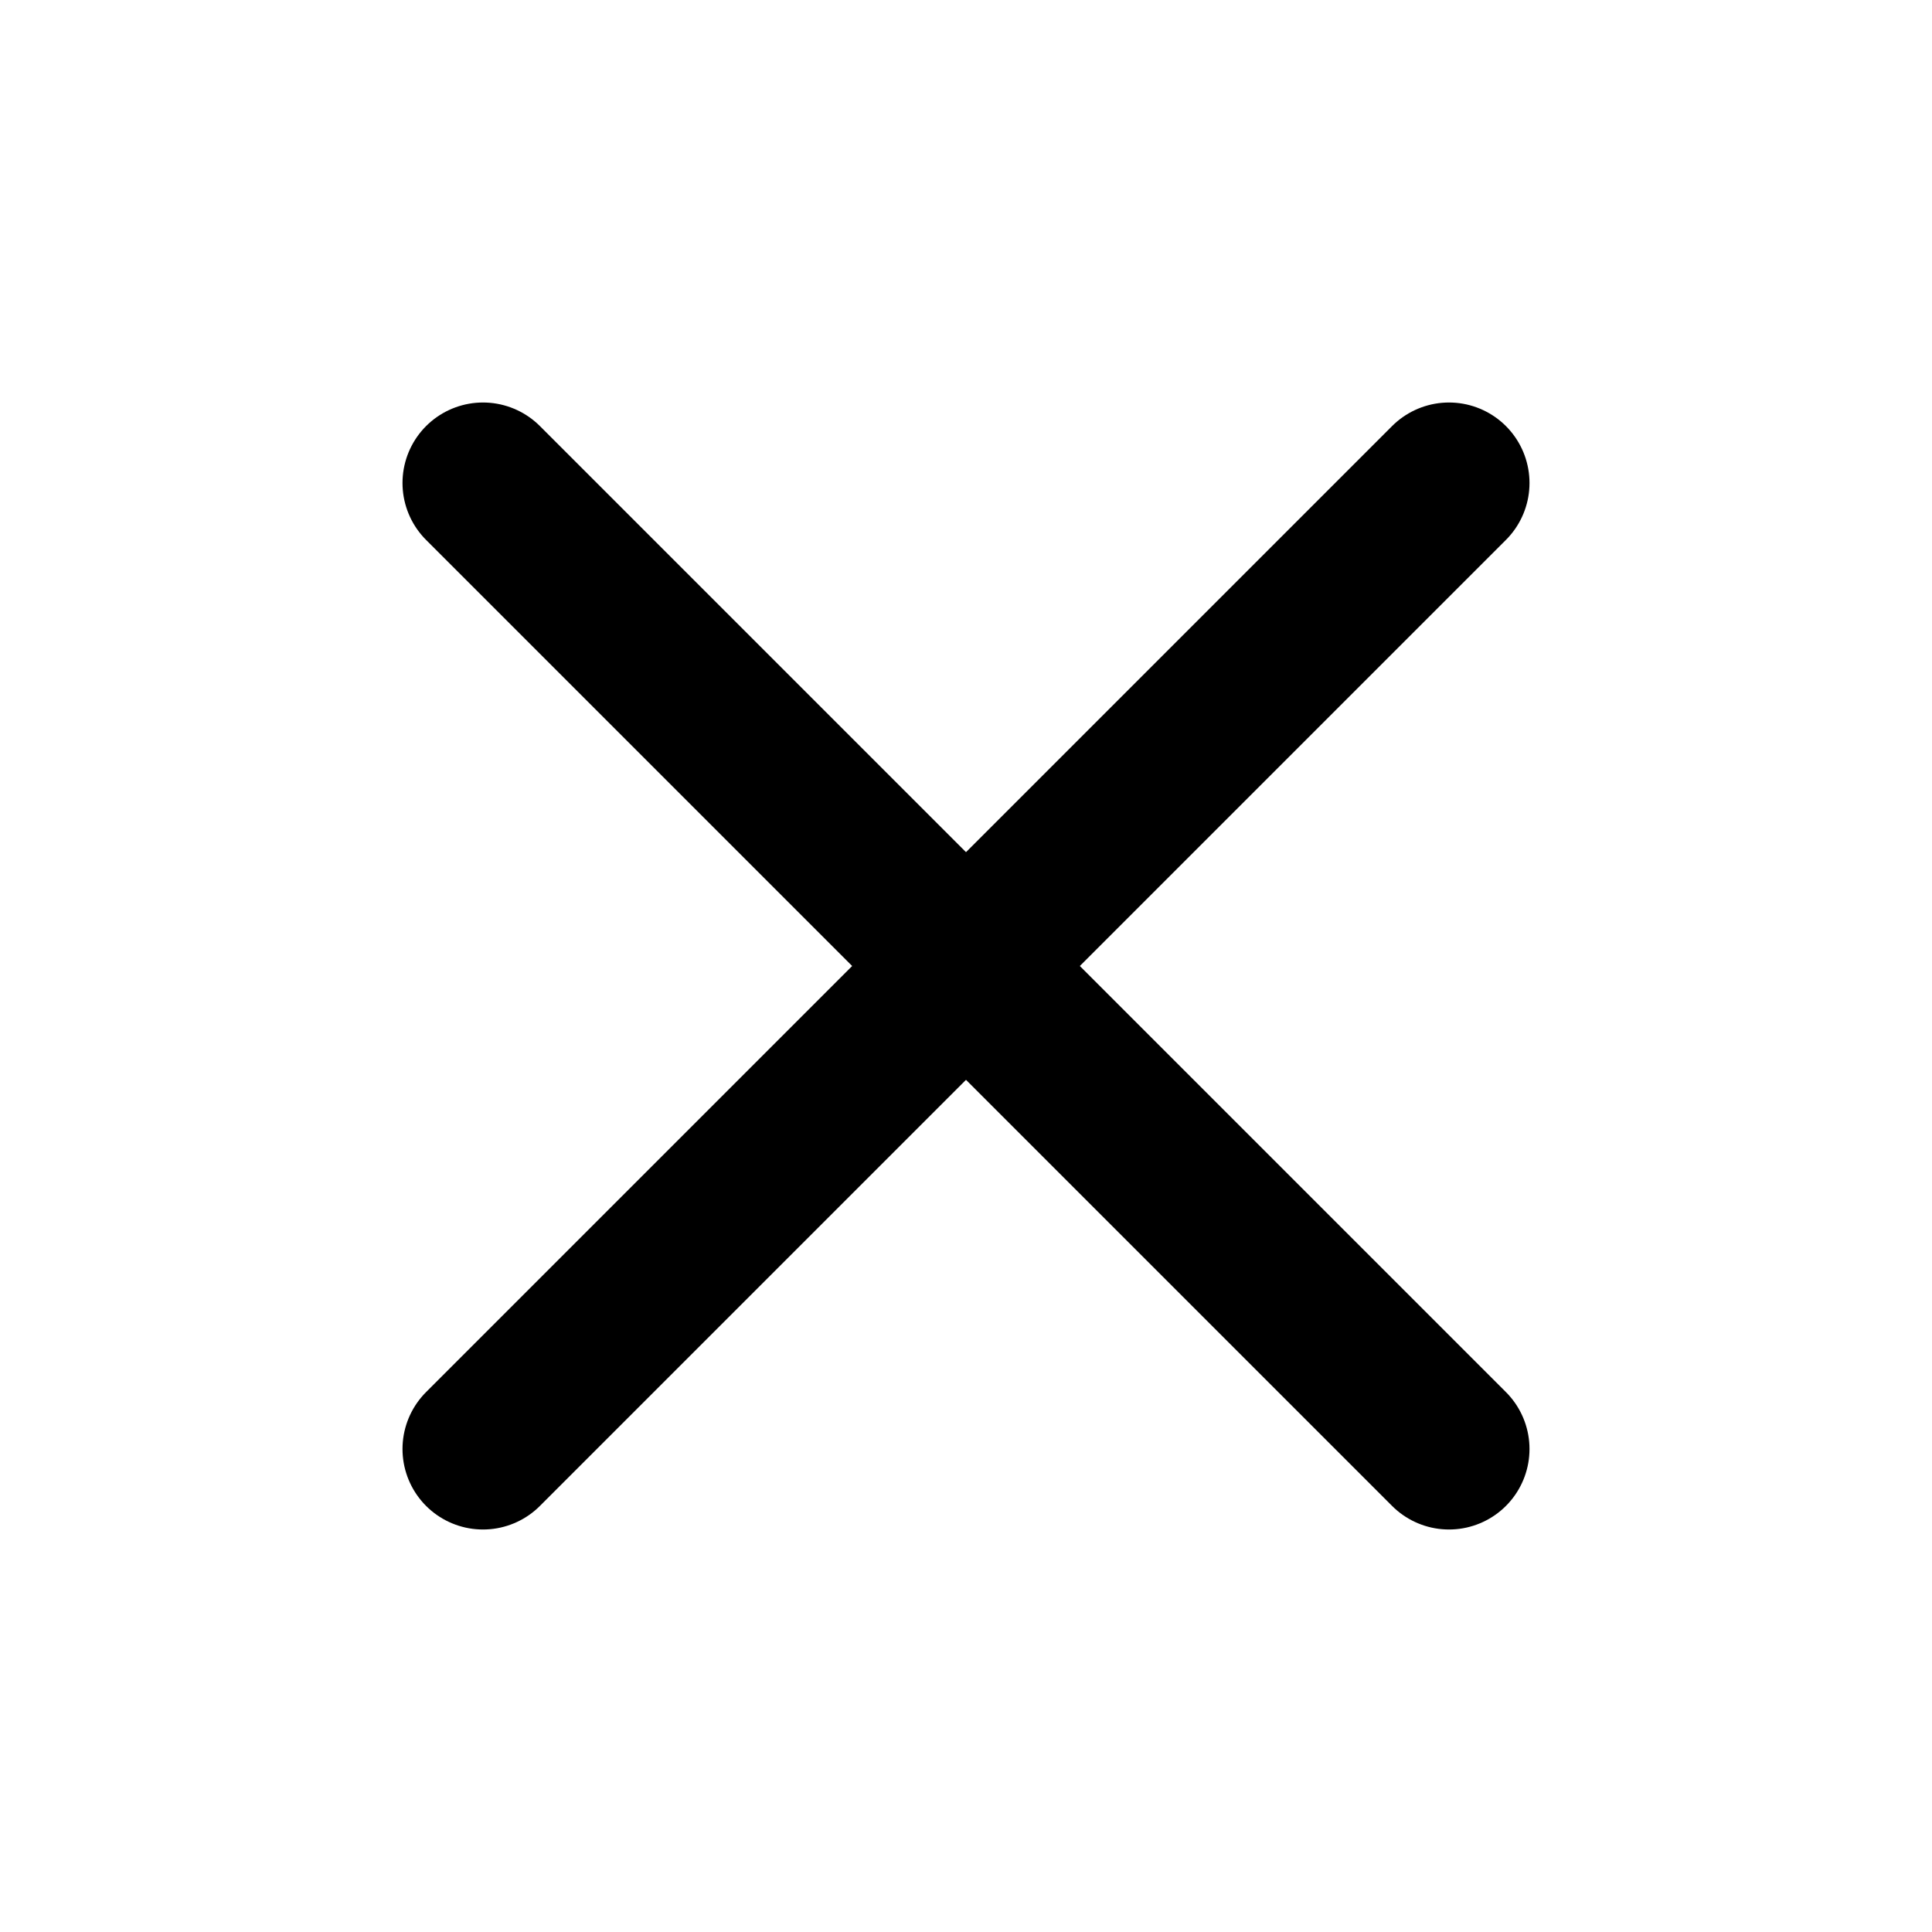
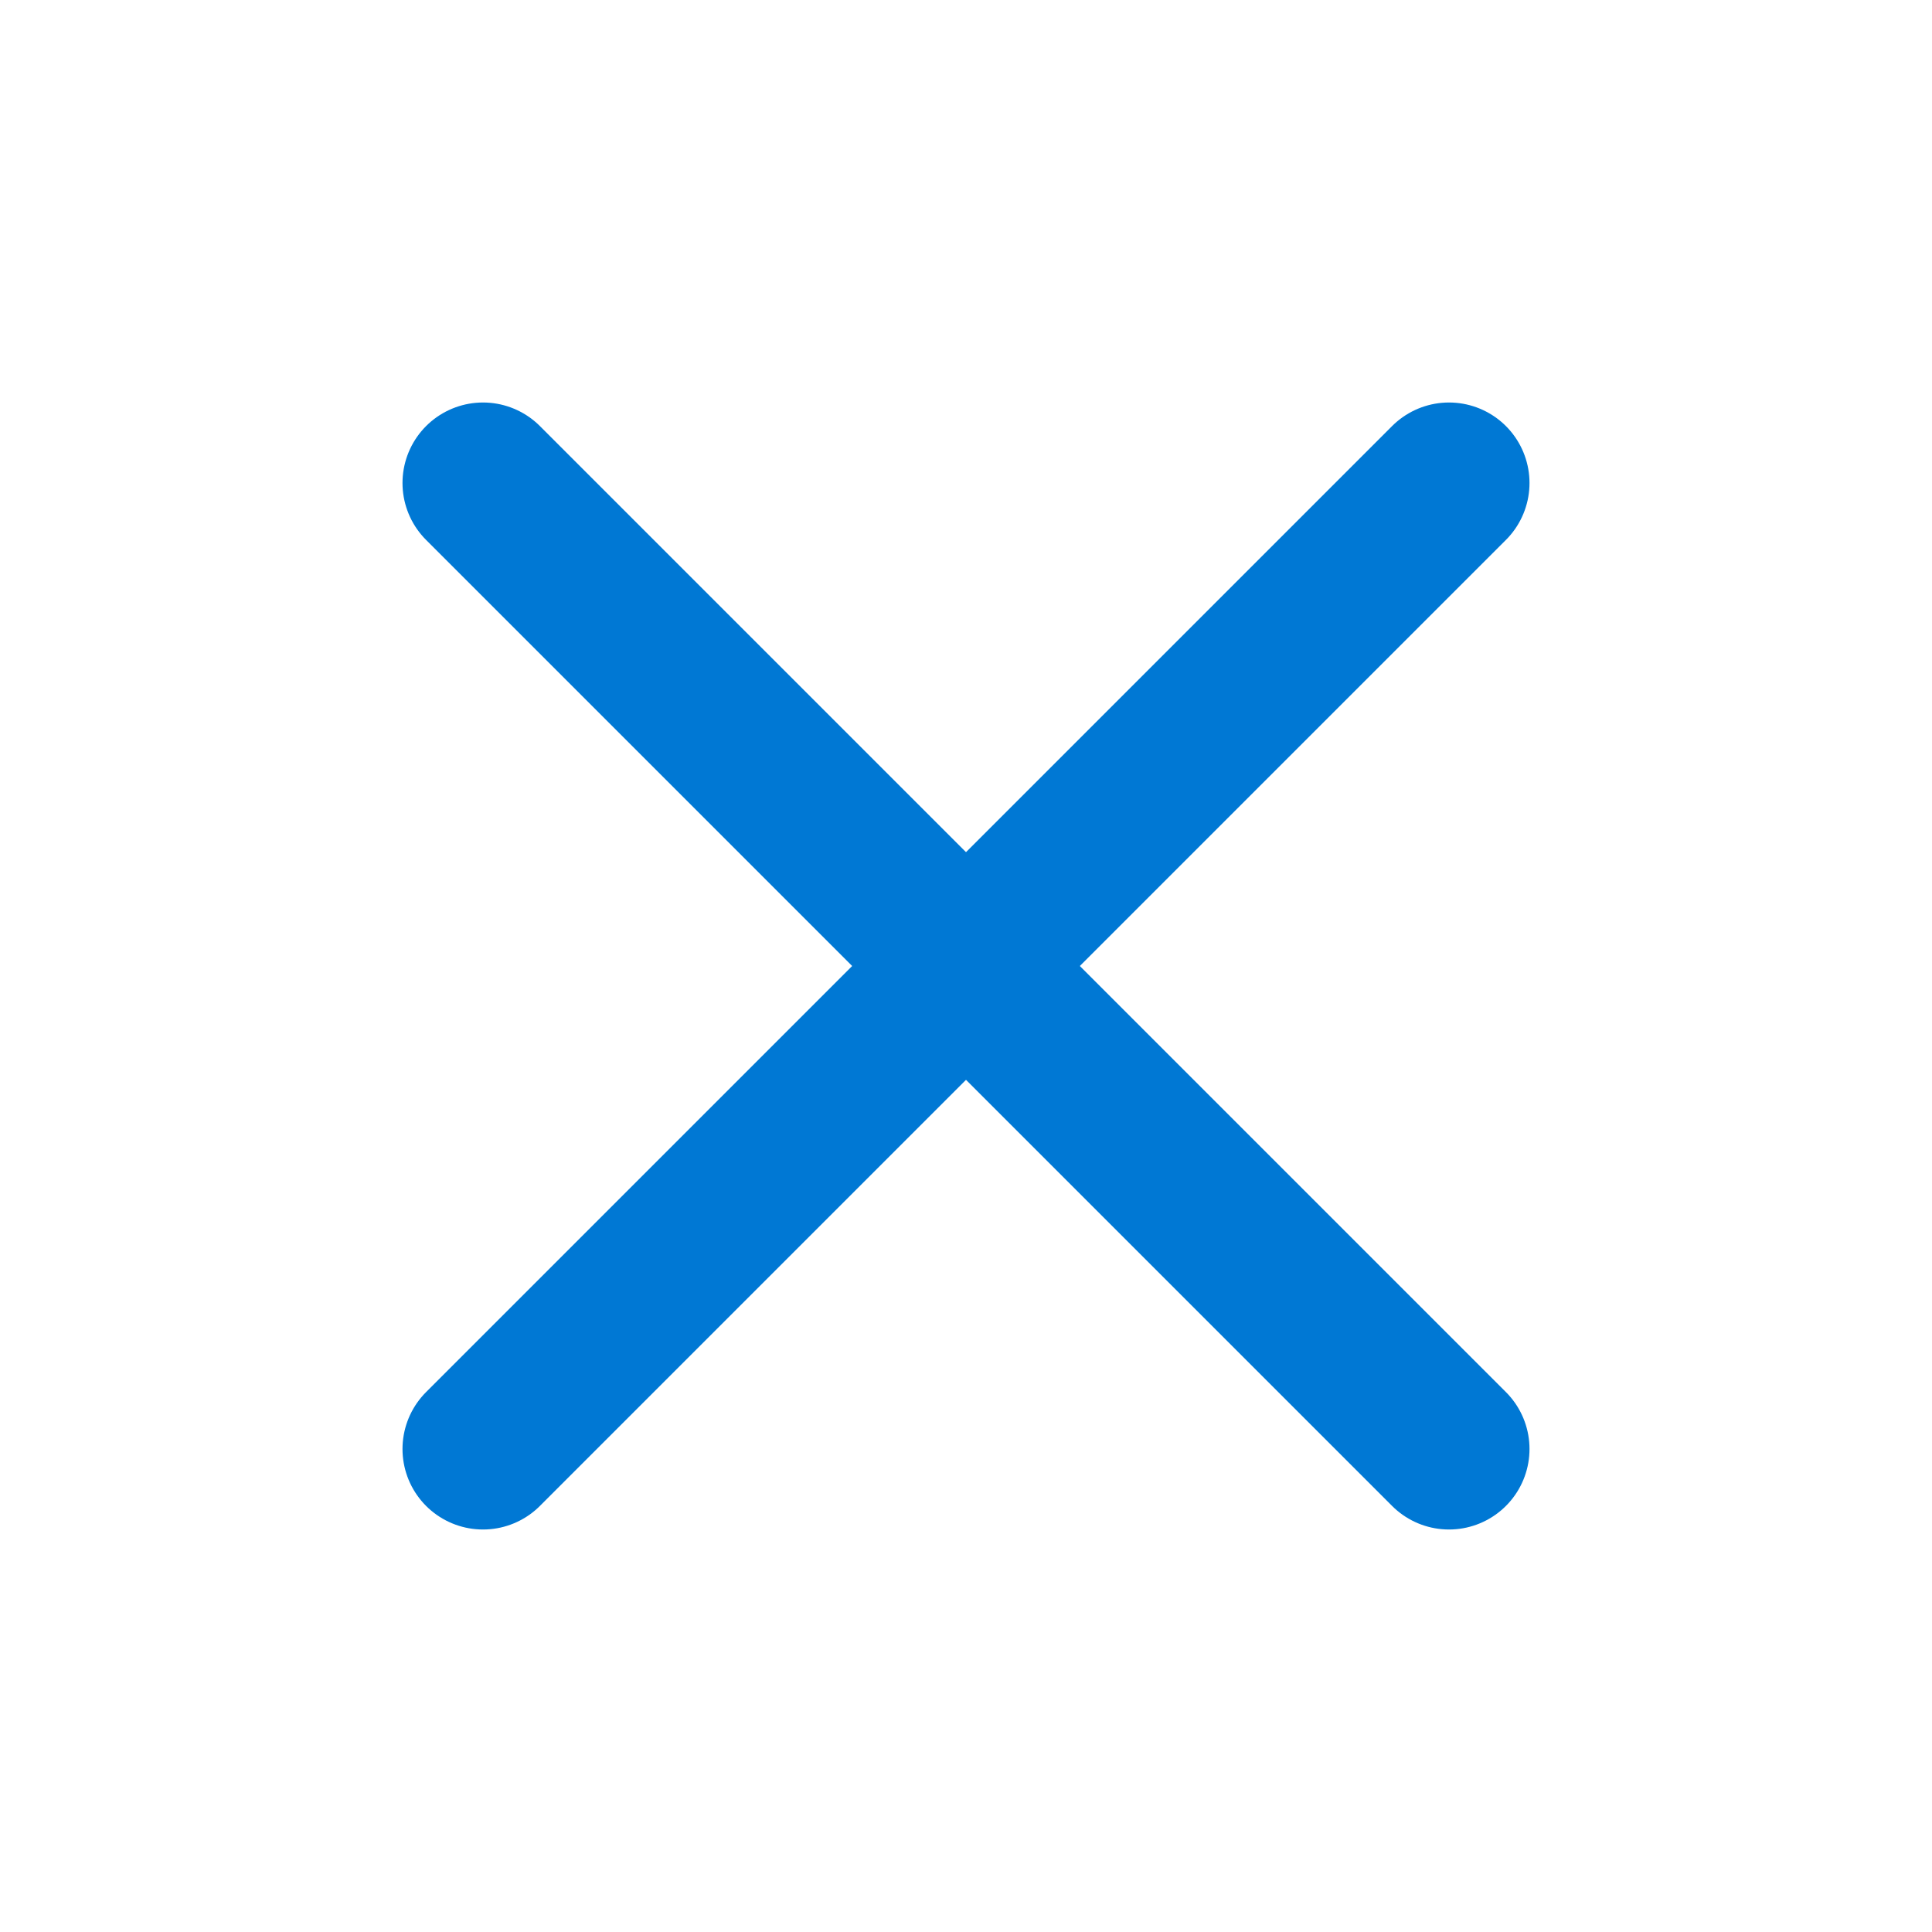
- <svg xmlns="http://www.w3.org/2000/svg" width="20" height="20" viewBox="0 0 24 24" fill="none" stroke="currentColor" stroke-width="2" stroke-linecap="round" stroke-linejoin="round">
+ <svg xmlns="http://www.w3.org/2000/svg" width="20" height="20" viewBox="0 0 24 24" fill="none" stroke="#0078d4" stroke-width="2" stroke-linecap="round" stroke-linejoin="round">
  <line x1="18" y1="6" x2="6" y2="18" />
  <line x1="6" y1="6" x2="18" y2="18" />
</svg>
